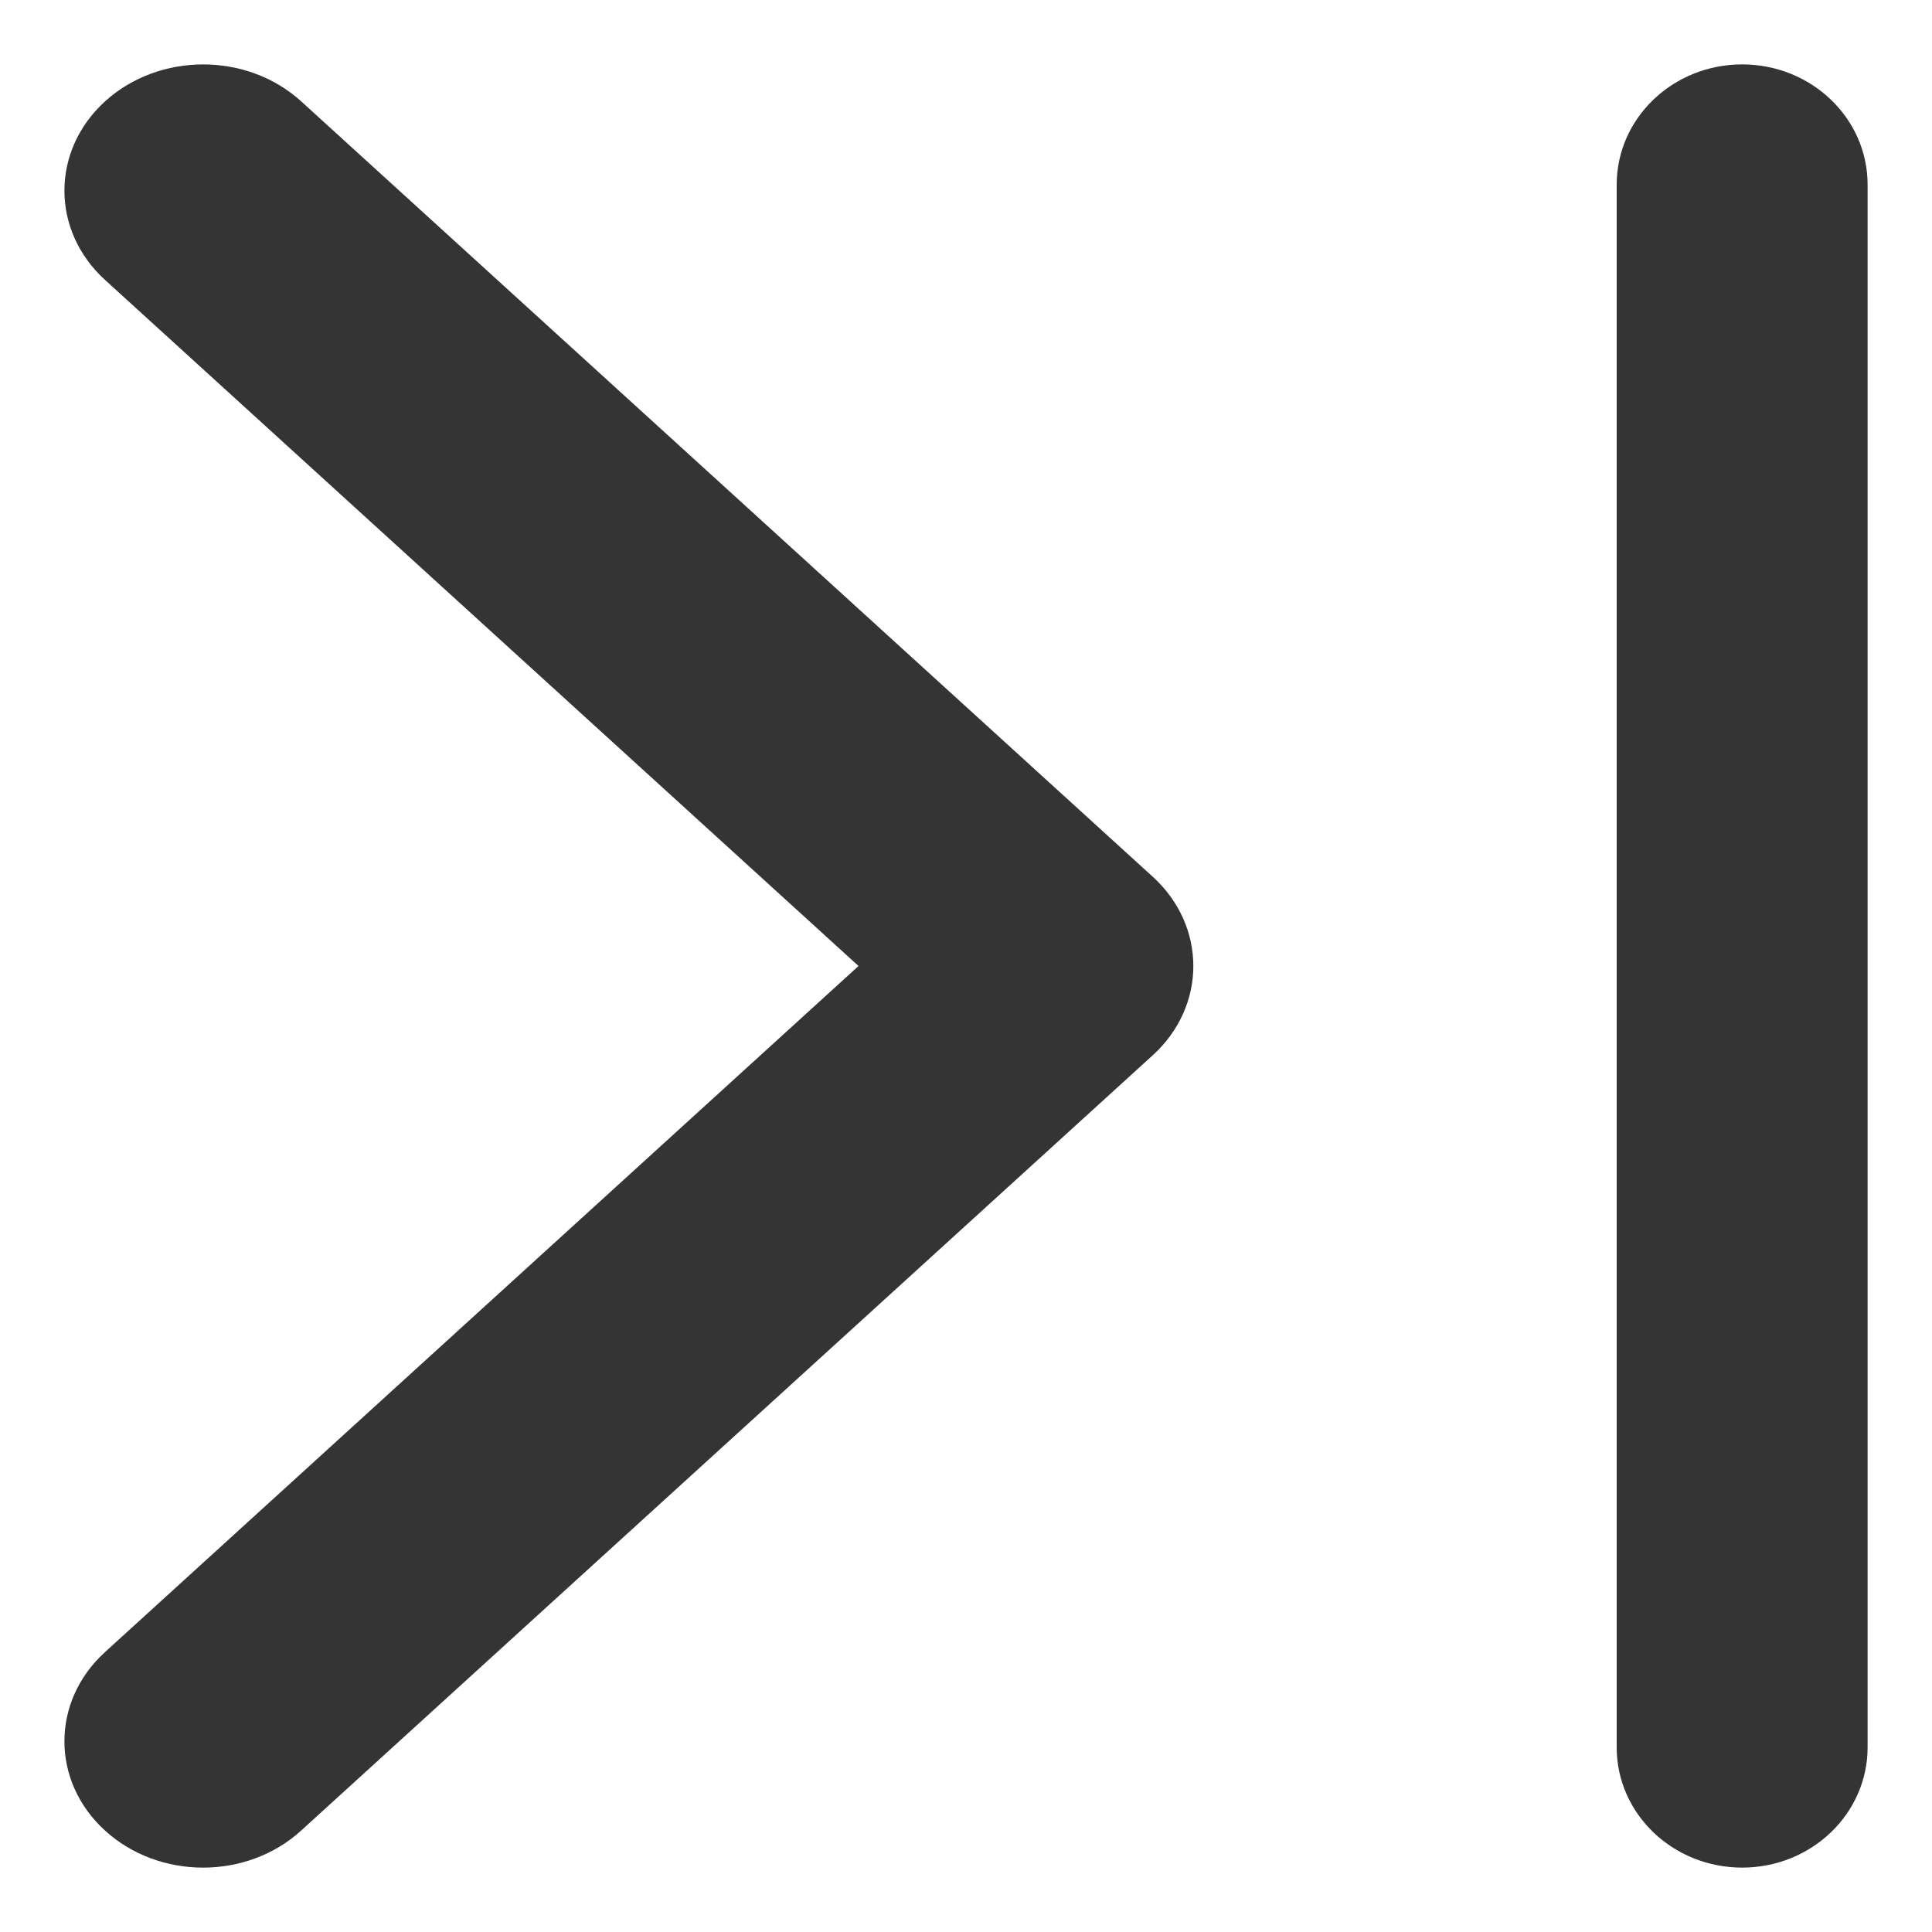
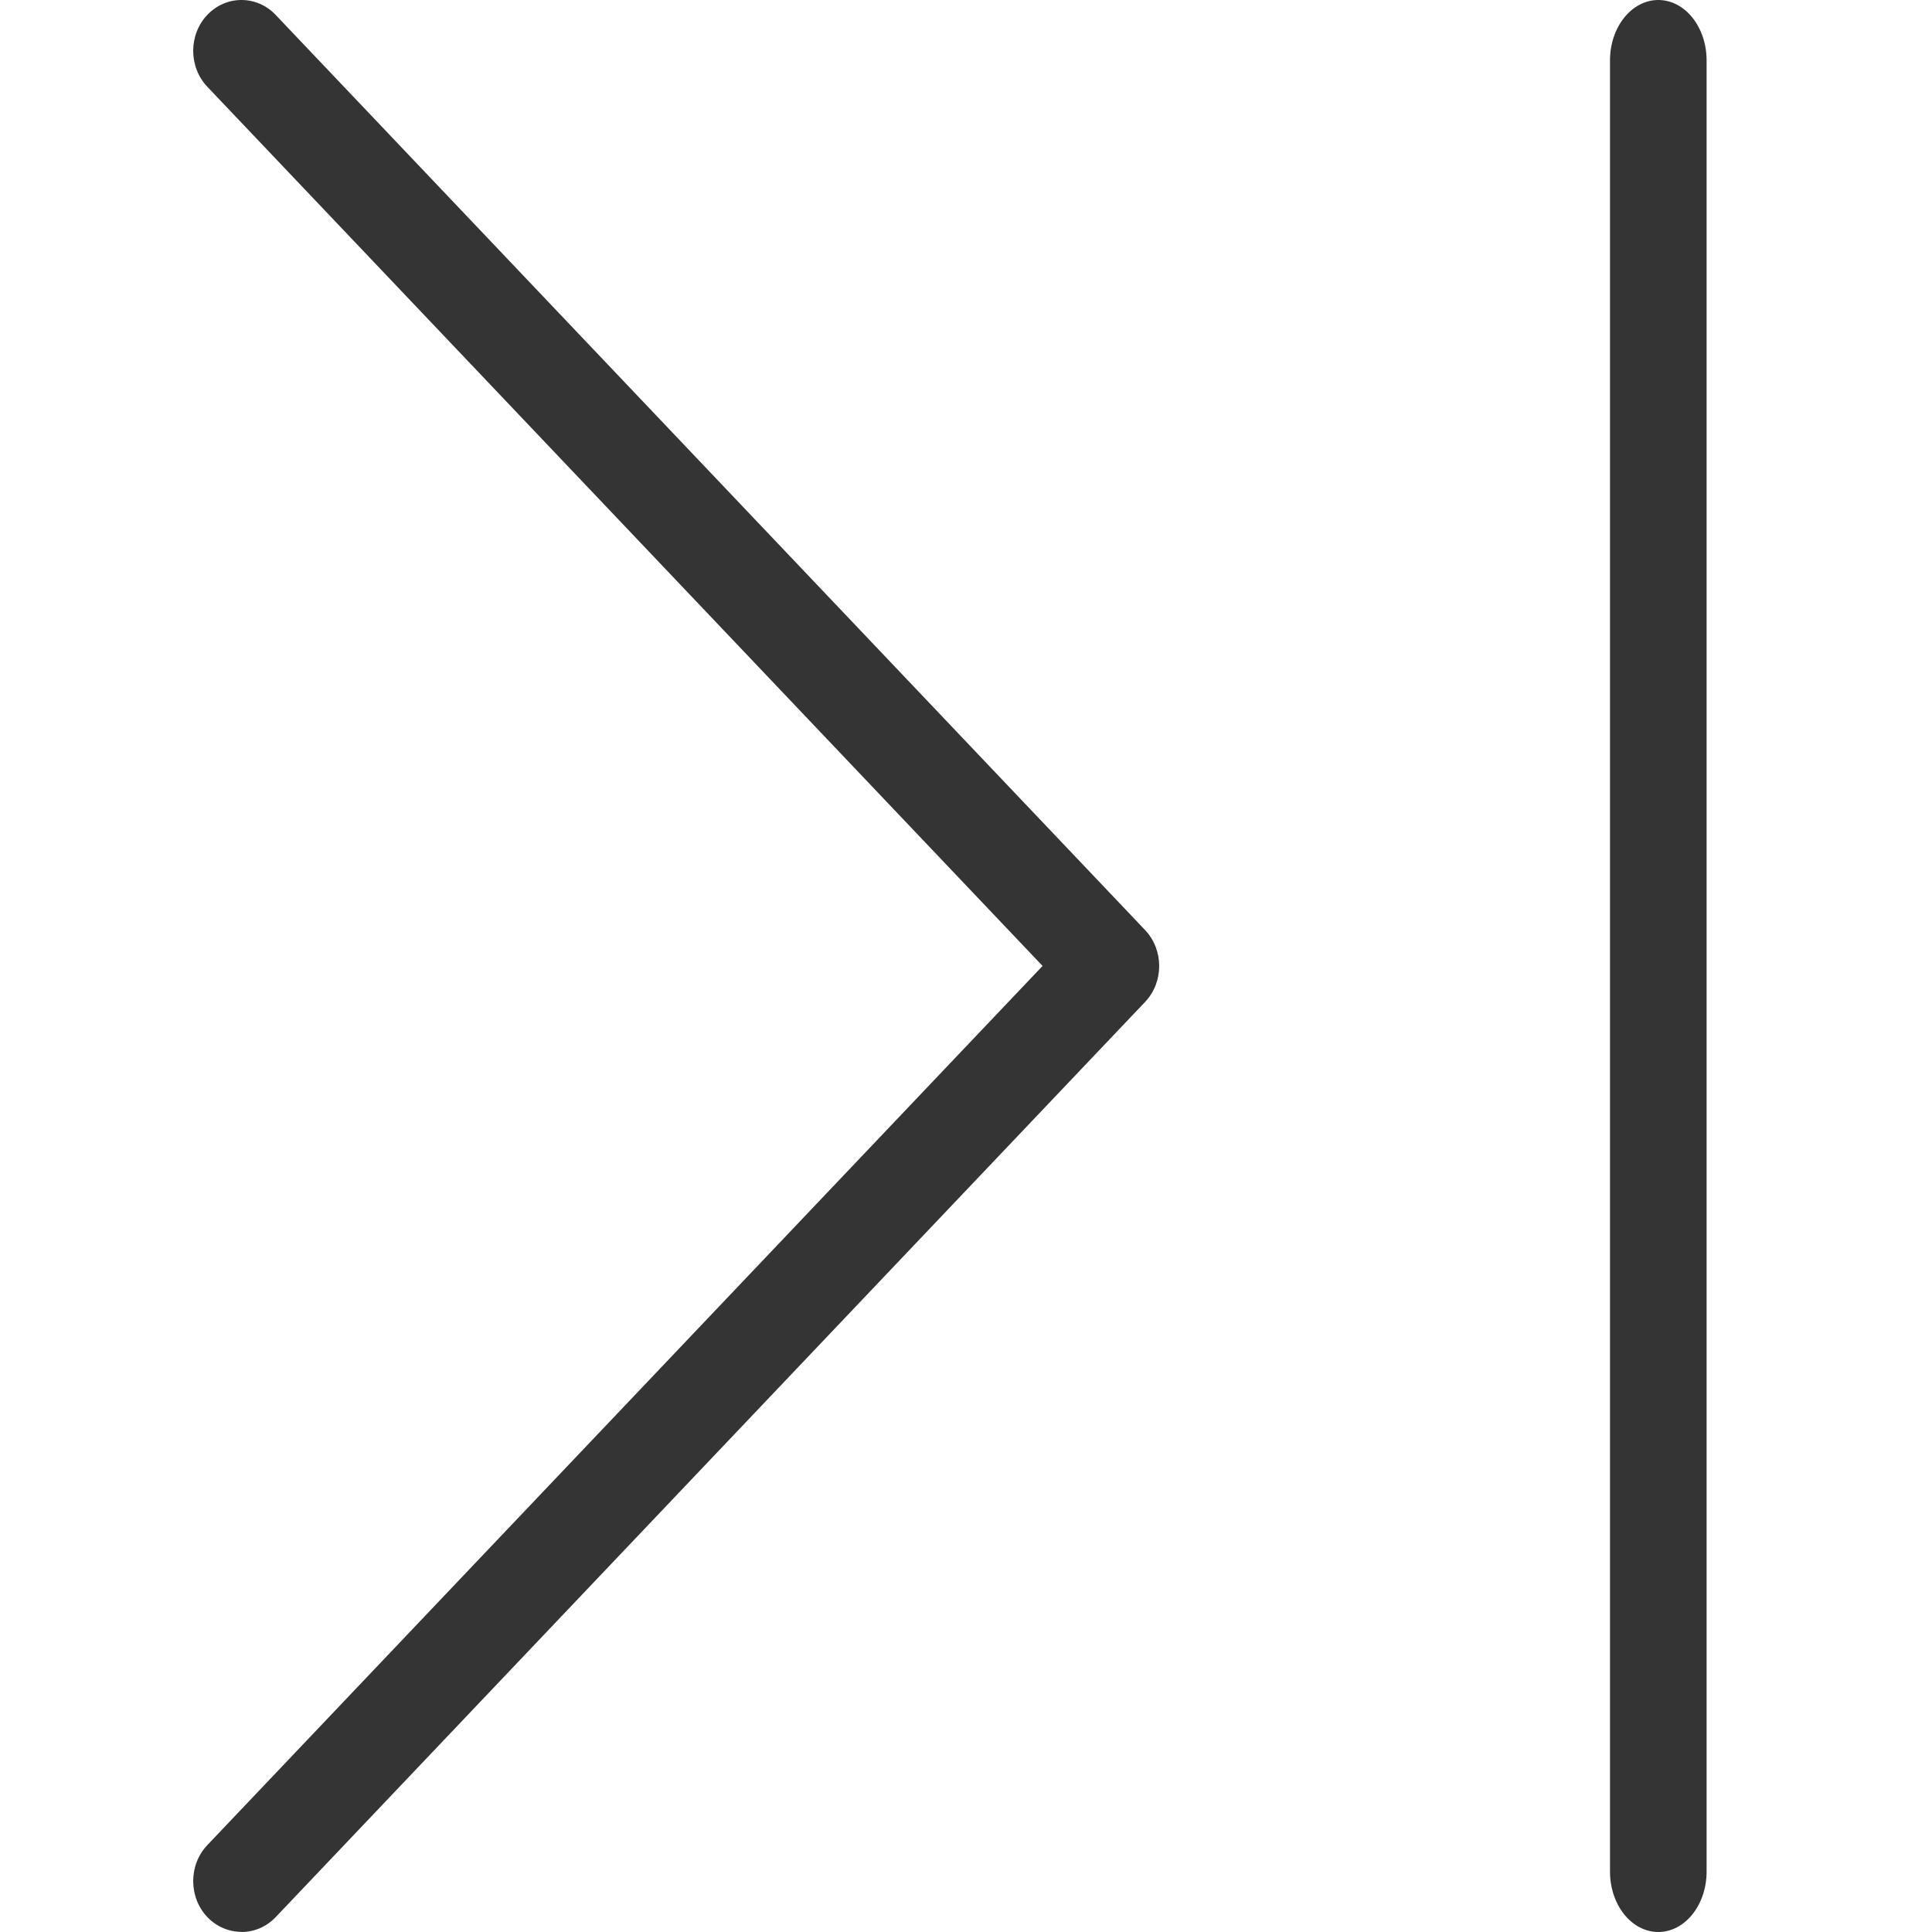
<svg xmlns="http://www.w3.org/2000/svg" width="30" height="30" viewBox="0 0 30 30" fill="none">
-   <path d="M17.9 16.386L4.676 28.425C3.835 29.192 2.471 29.192 1.631 28.425C0.79 27.66 0.79 26.418 1.631 25.653L13.331 15L1.631 4.347C0.79 3.581 0.79 2.34 1.631 1.574C2.472 0.809 3.836 0.809 4.677 1.574L17.9 13.614C18.32 13.997 18.53 14.498 18.53 15C18.53 15.502 18.32 16.003 17.9 16.386Z" fill="#343434" />
-   <path fill-rule="evenodd" clip-rule="evenodd" d="M27.052 29C25.976 29 25.104 28.164 25.104 27.133V2.867C25.104 1.836 25.976 1 27.052 1C28.128 1 29 1.836 29 2.867V27.133C29 28.164 28.128 29 27.052 29Z" fill="#343434" />
+   <path d="M3.75 29.998C3.558 29.998 3.366 29.921 3.219 29.768C2.927 29.46 2.927 28.959 3.219 28.651L16.189 14.999L3.219 1.347C2.927 1.039 2.927 0.539 3.219 0.231C3.512 -0.077 3.987 -0.077 4.28 0.231L17.781 14.442C18.073 14.75 18.073 15.251 17.781 15.558L4.28 29.77C4.133 29.924 3.941 30 3.749 30L3.75 29.998Z" fill="#343434" />
+   <path d="M25.75 30C25.336 30 25 29.58 25 29.062V0.938C25 0.42 25.336 0 25.75 0C26.164 0 26.5 0.42 26.5 0.938V29.062C26.5 29.58 26.164 30 25.75 30Z" fill="#343434" />
</svg>
